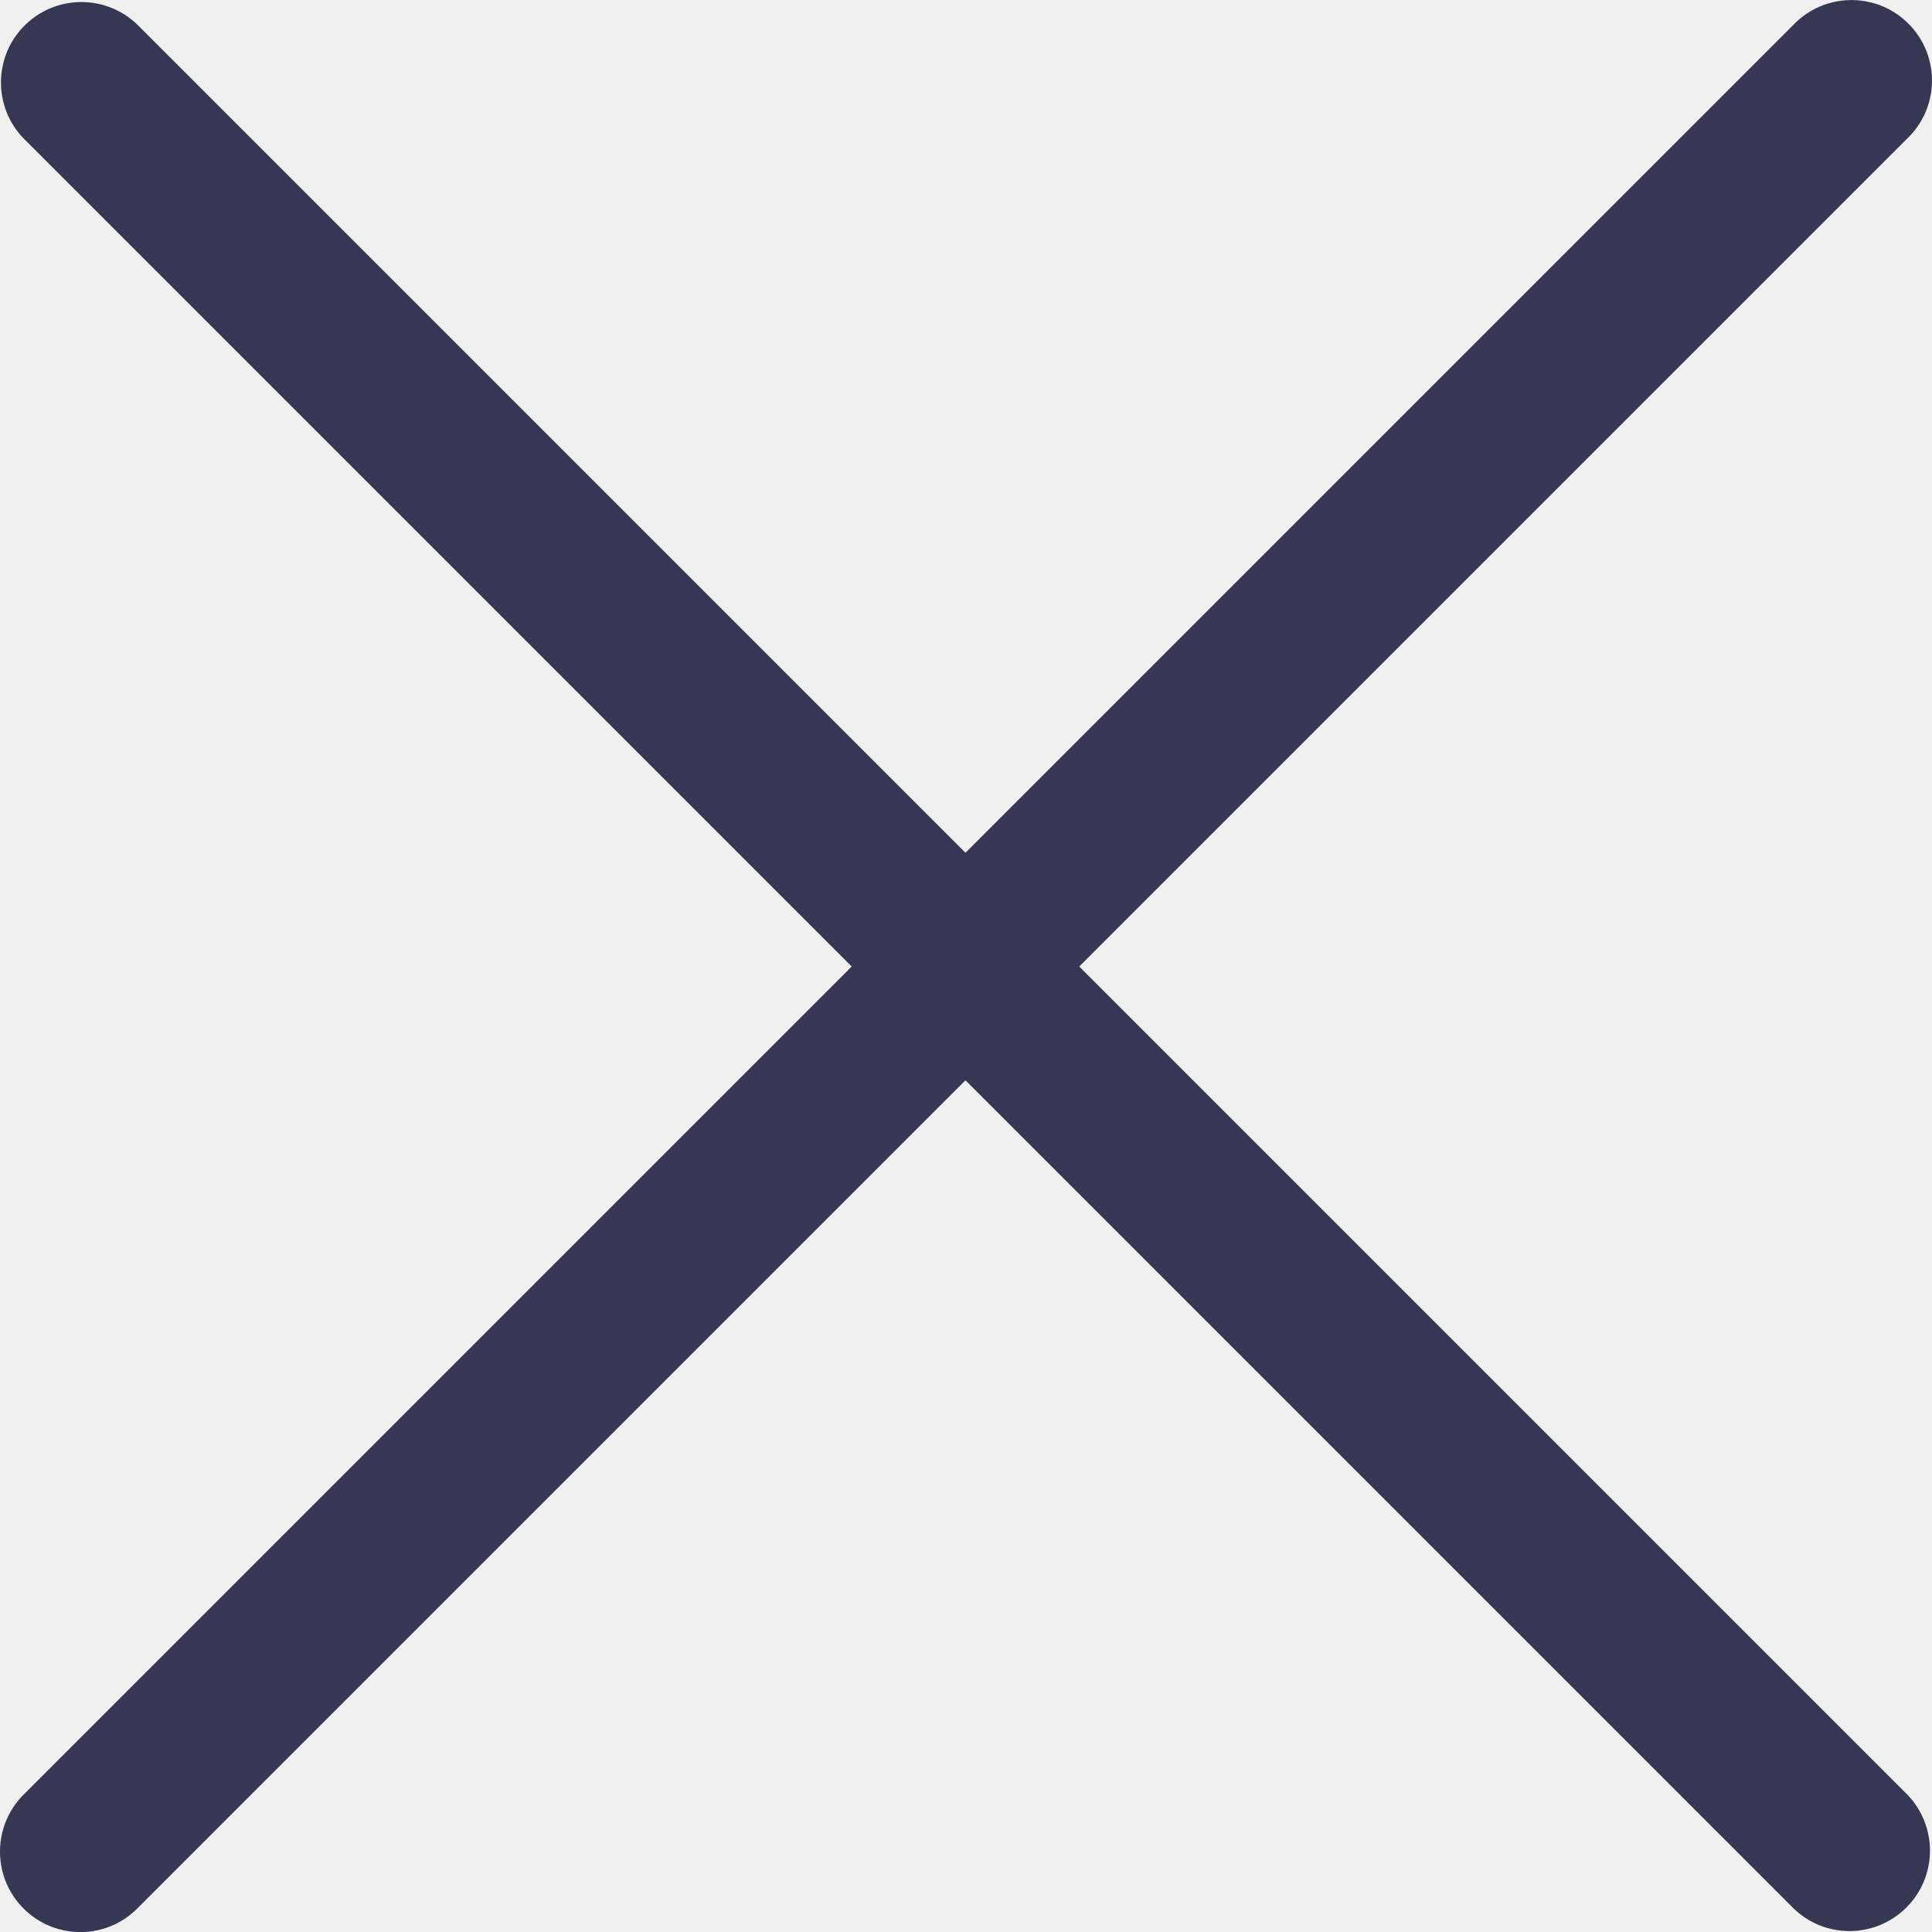
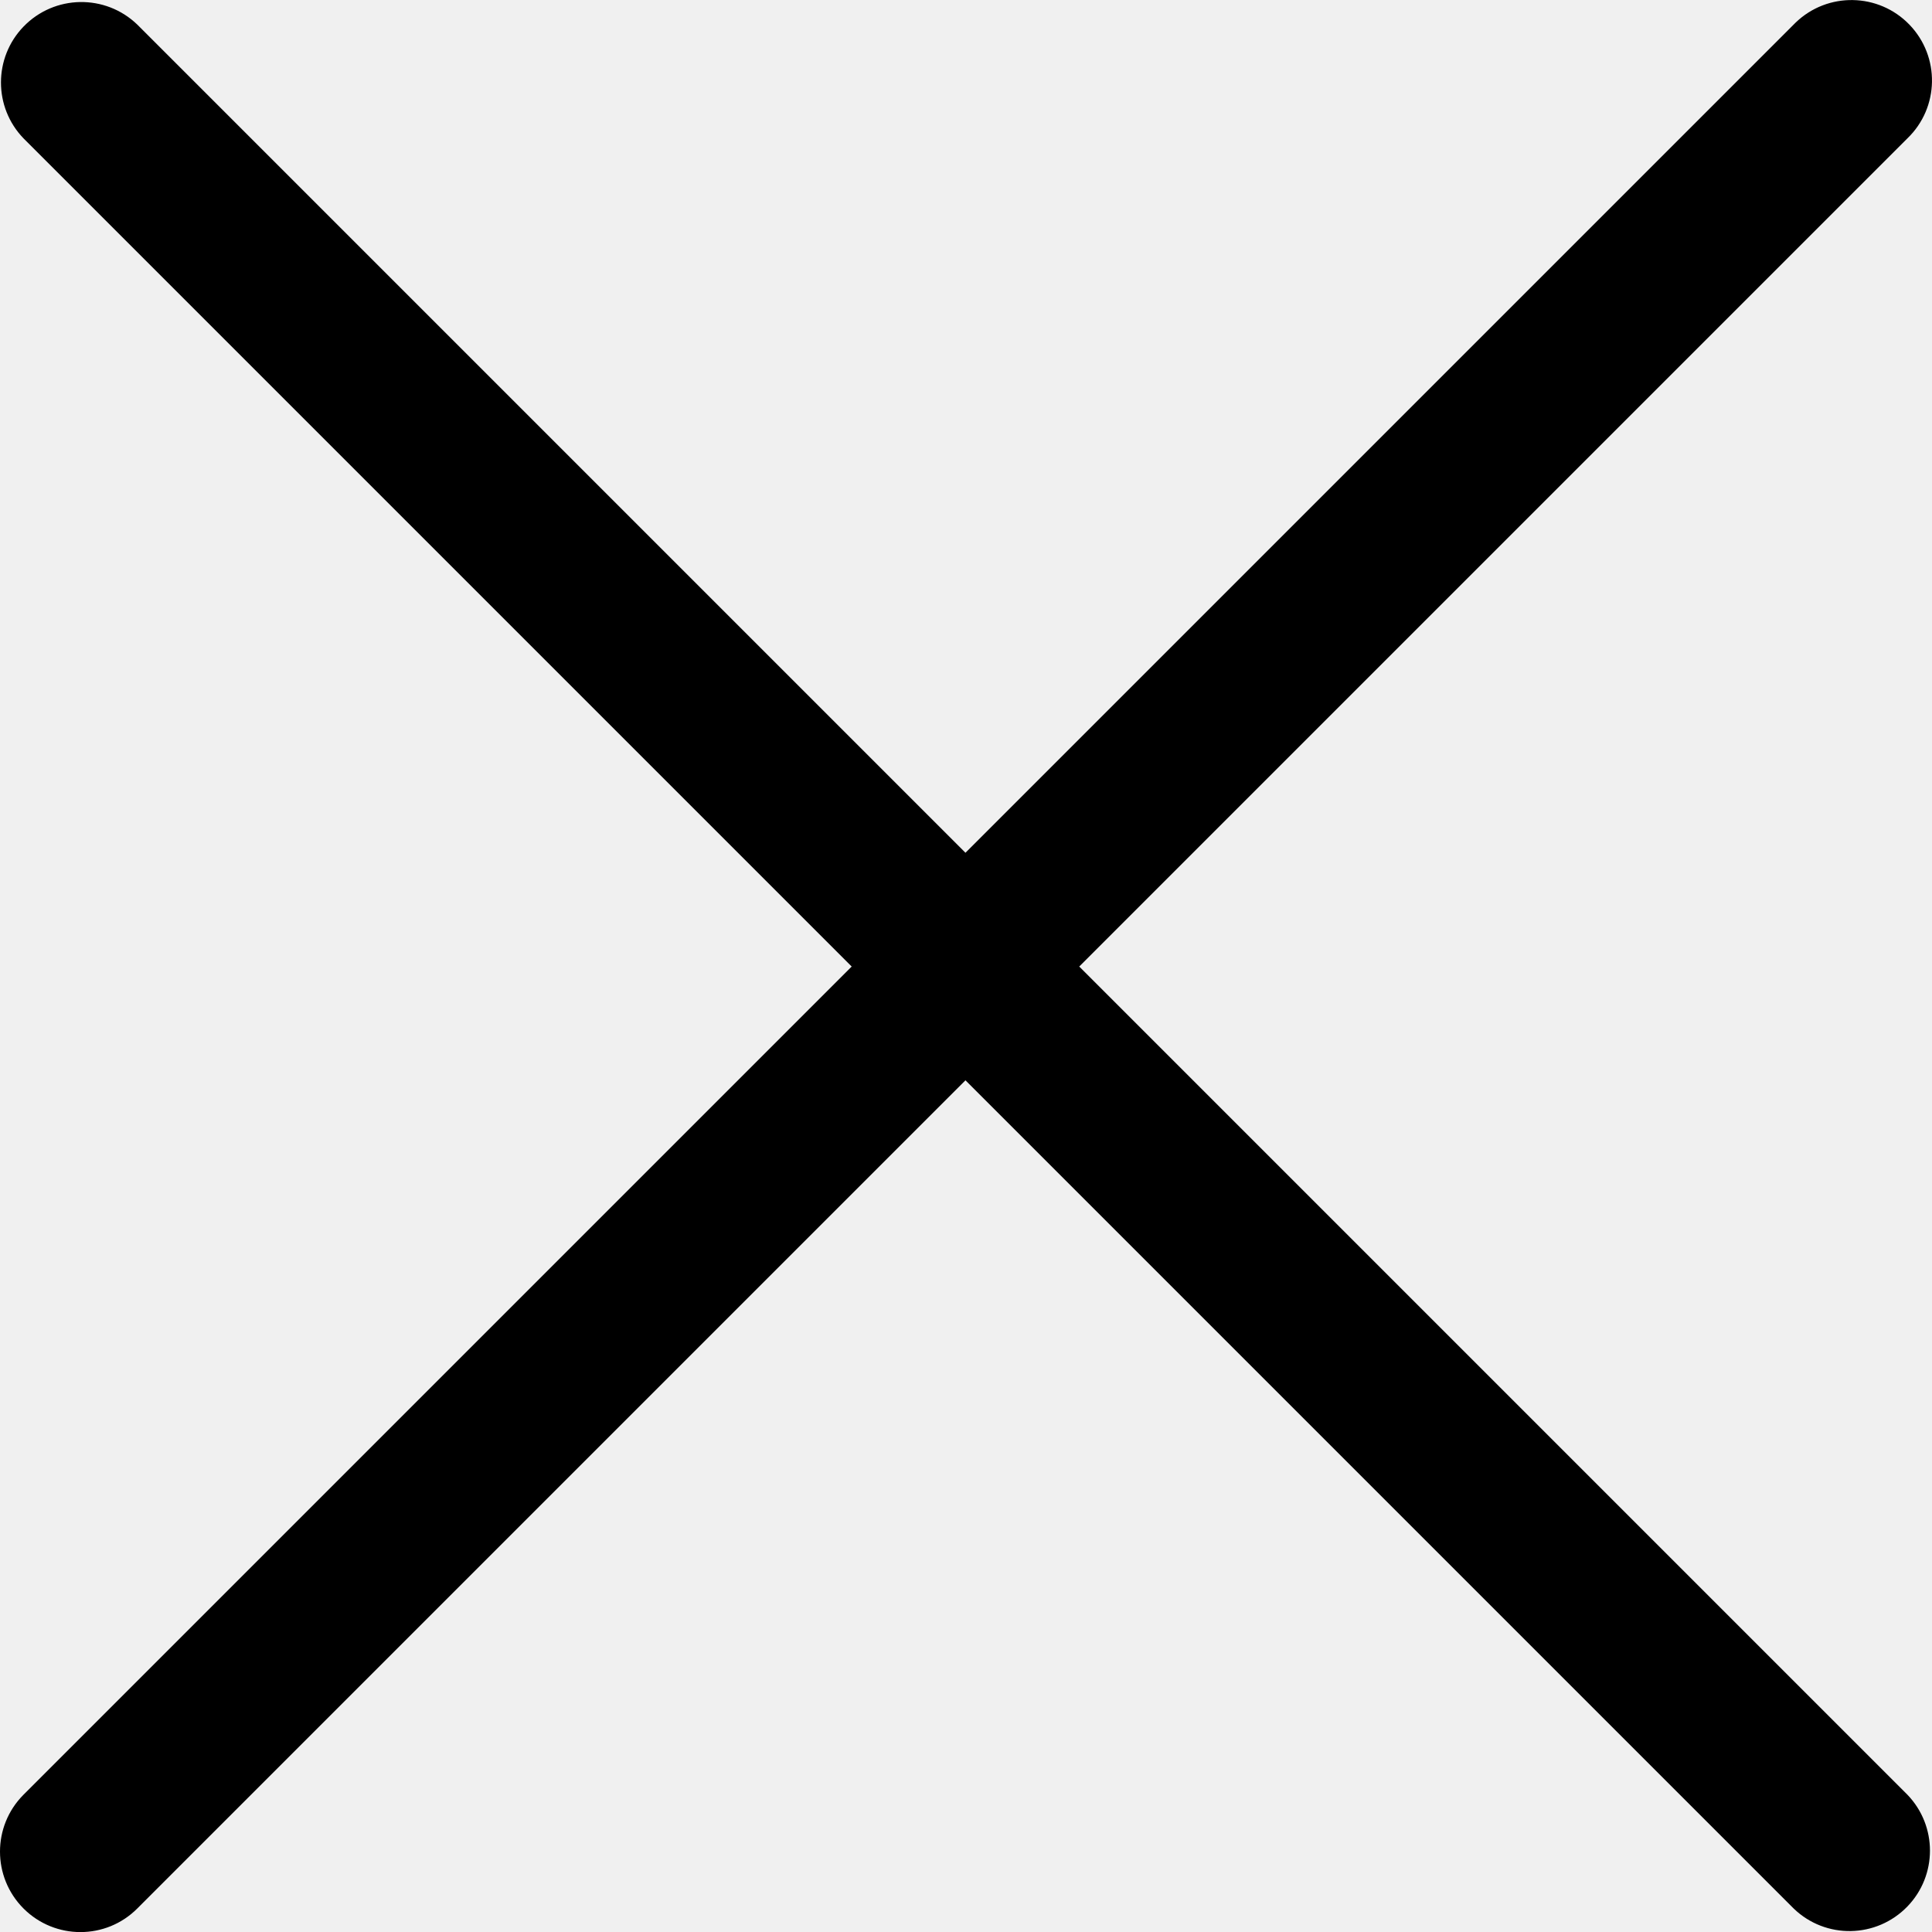
- <svg xmlns="http://www.w3.org/2000/svg" width="18" height="18" viewBox="0 0 18 18" fill="none">
+ <svg xmlns="http://www.w3.org/2000/svg" width="18" height="18" viewBox="0 0 18 18" fill="inherit">
  <g clip-path="url(#clip0_239_502)">
-     <path d="M10.055 9.005L17.771 1.289C18.069 1.002 18.077 0.527 17.789 0.229C17.502 -0.068 17.027 -0.077 16.729 0.211C16.723 0.217 16.717 0.223 16.711 0.229L8.995 7.945L1.279 0.229C0.981 -0.058 0.507 -0.05 0.219 0.248C-0.061 0.538 -0.061 0.999 0.219 1.289L7.935 9.005L0.219 16.721C-0.073 17.014 -0.073 17.488 0.219 17.781C0.512 18.074 0.987 18.074 1.279 17.781L8.995 10.065L16.711 17.781C17.009 18.069 17.483 18.06 17.771 17.762C18.051 17.472 18.051 17.012 17.771 16.721L10.055 9.005Z" fill="#363853" />
+     <path d="M10.055 9.005L17.771 1.289C18.069 1.002 18.077 0.527 17.789 0.229C17.502 -0.068 17.027 -0.077 16.729 0.211C16.723 0.217 16.717 0.223 16.711 0.229L8.995 7.945L1.279 0.229C0.981 -0.058 0.507 -0.05 0.219 0.248C-0.061 0.538 -0.061 0.999 0.219 1.289L7.935 9.005L0.219 16.721C-0.073 17.014 -0.073 17.488 0.219 17.781C0.512 18.074 0.987 18.074 1.279 17.781L8.995 10.065L16.711 17.781C17.009 18.069 17.483 18.06 17.771 17.762C18.051 17.472 18.051 17.012 17.771 16.721L10.055 9.005Z" fill="inherit #363853" />
  </g>
  <defs>
    <clipPath id="clip0_239_502">
      <rect width="18" height="18" fill="white" />
    </clipPath>
  </defs>
</svg>
